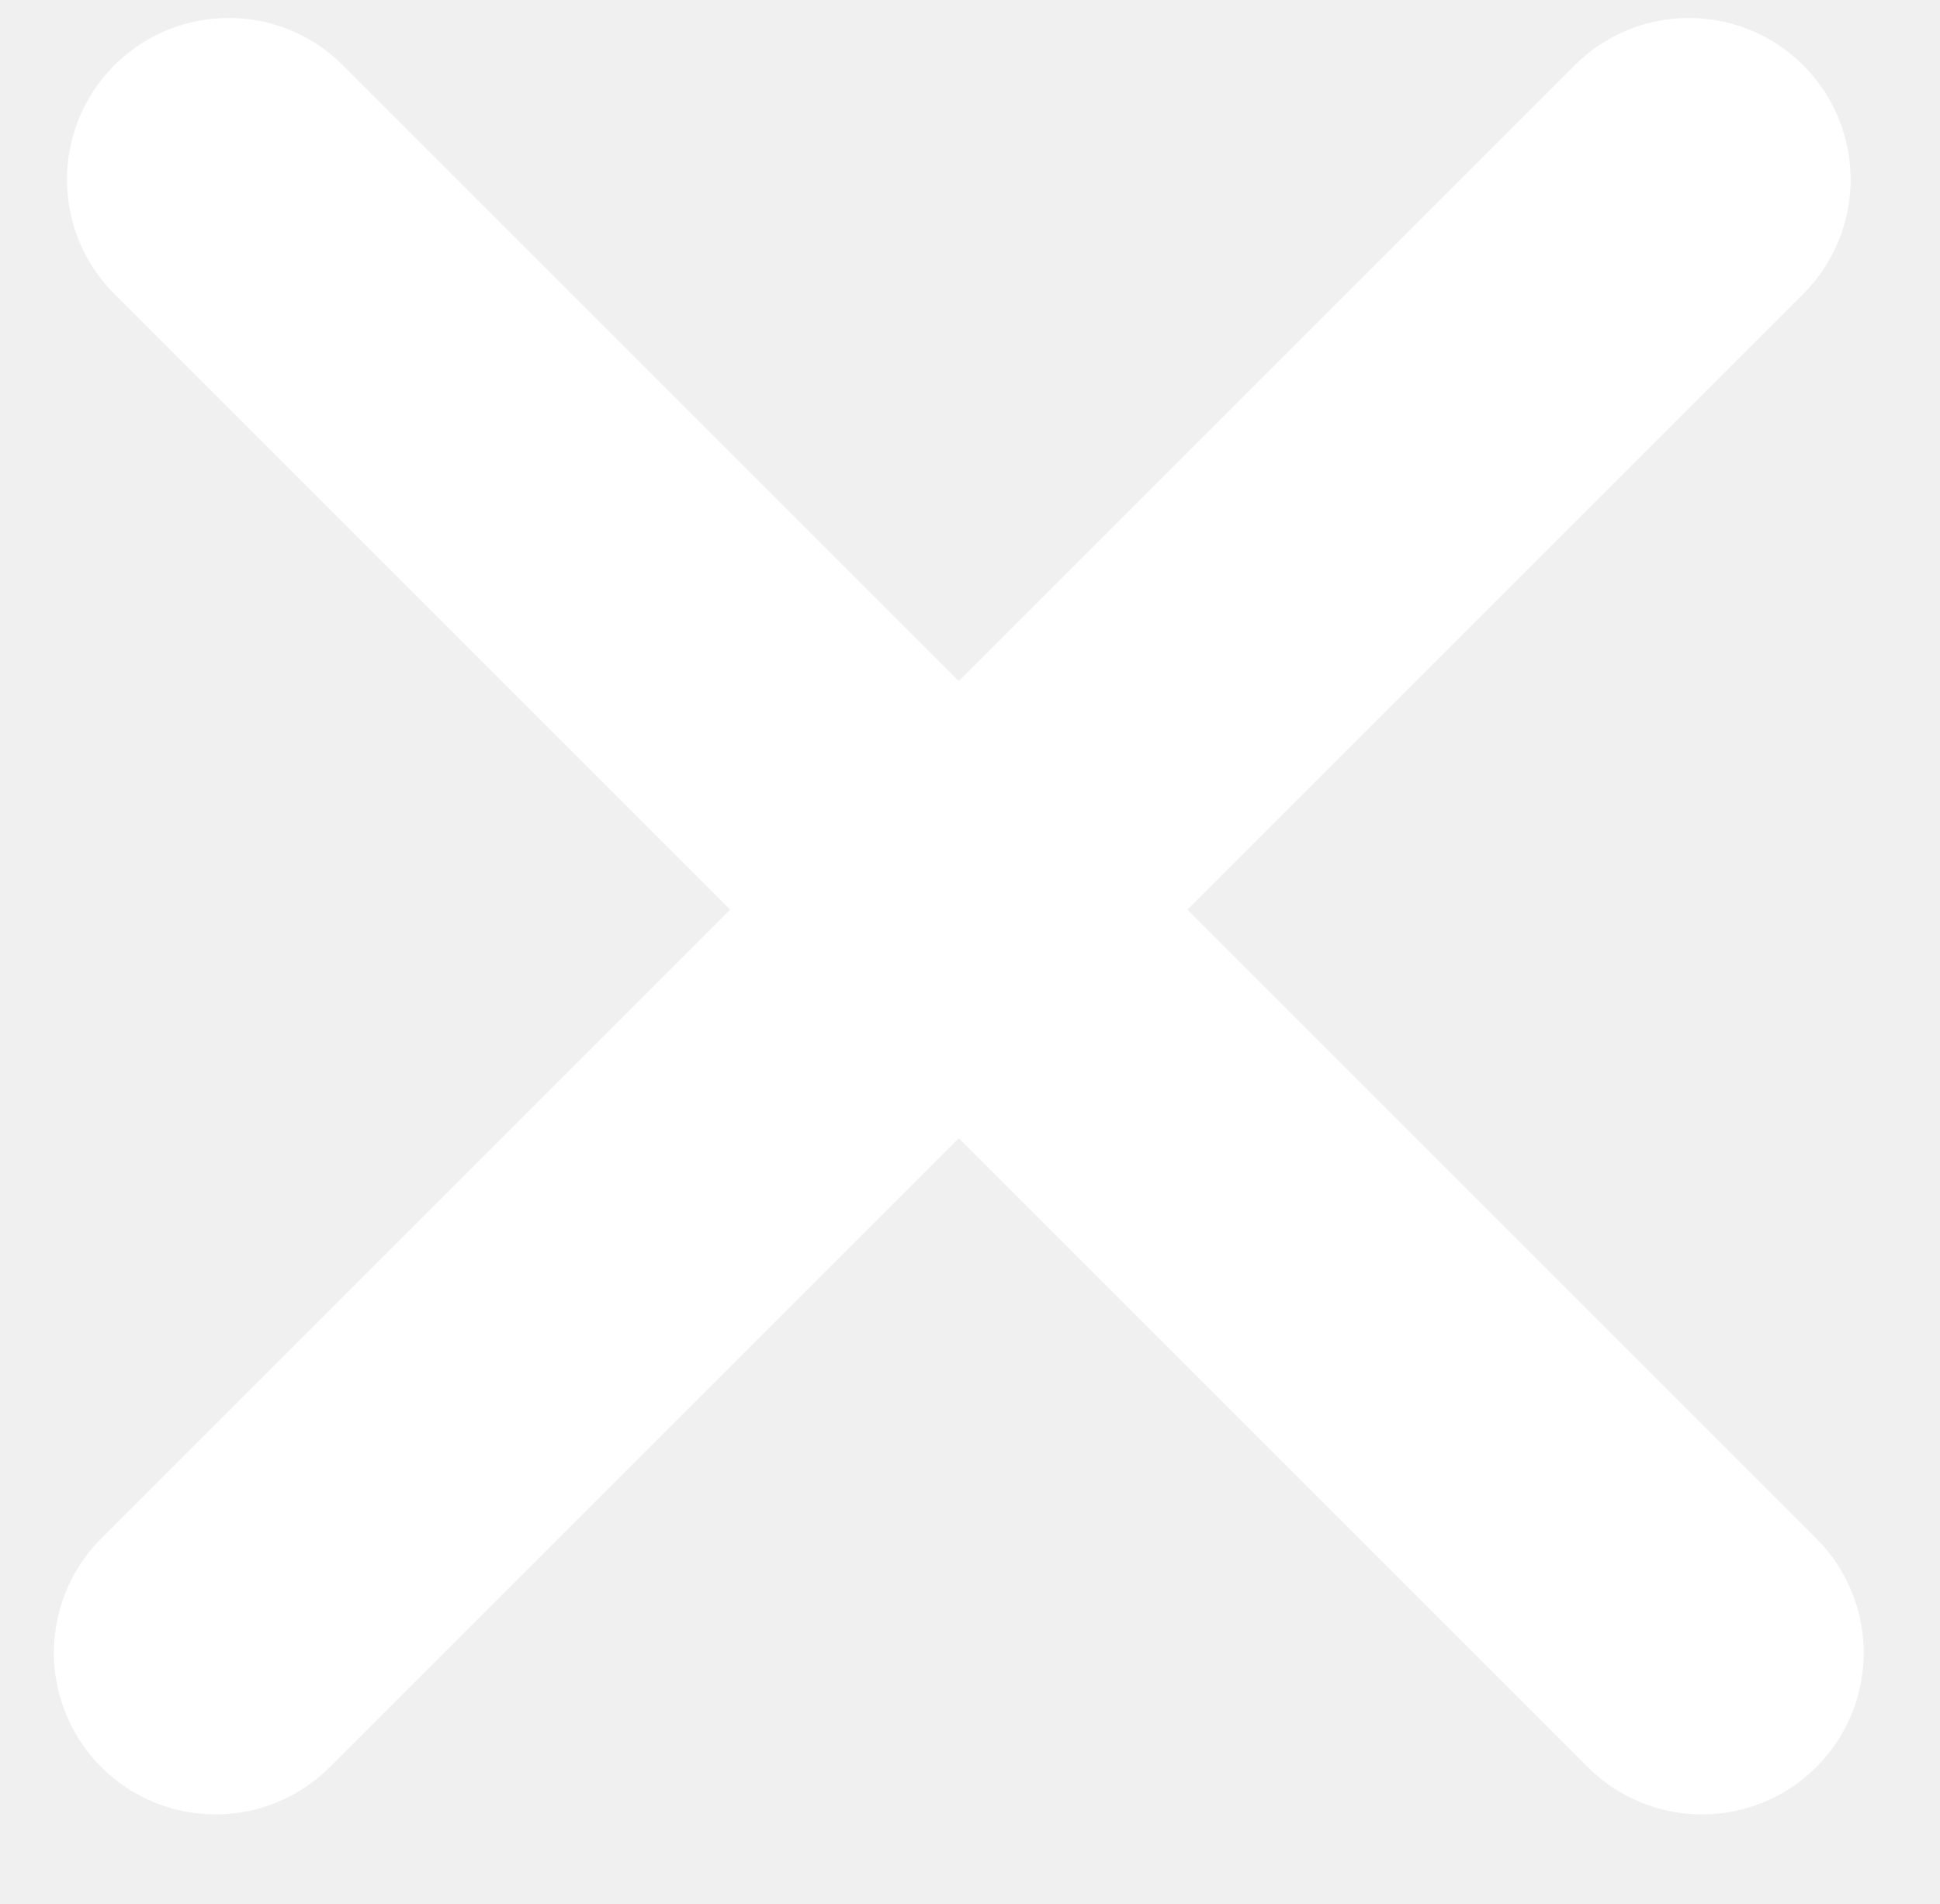
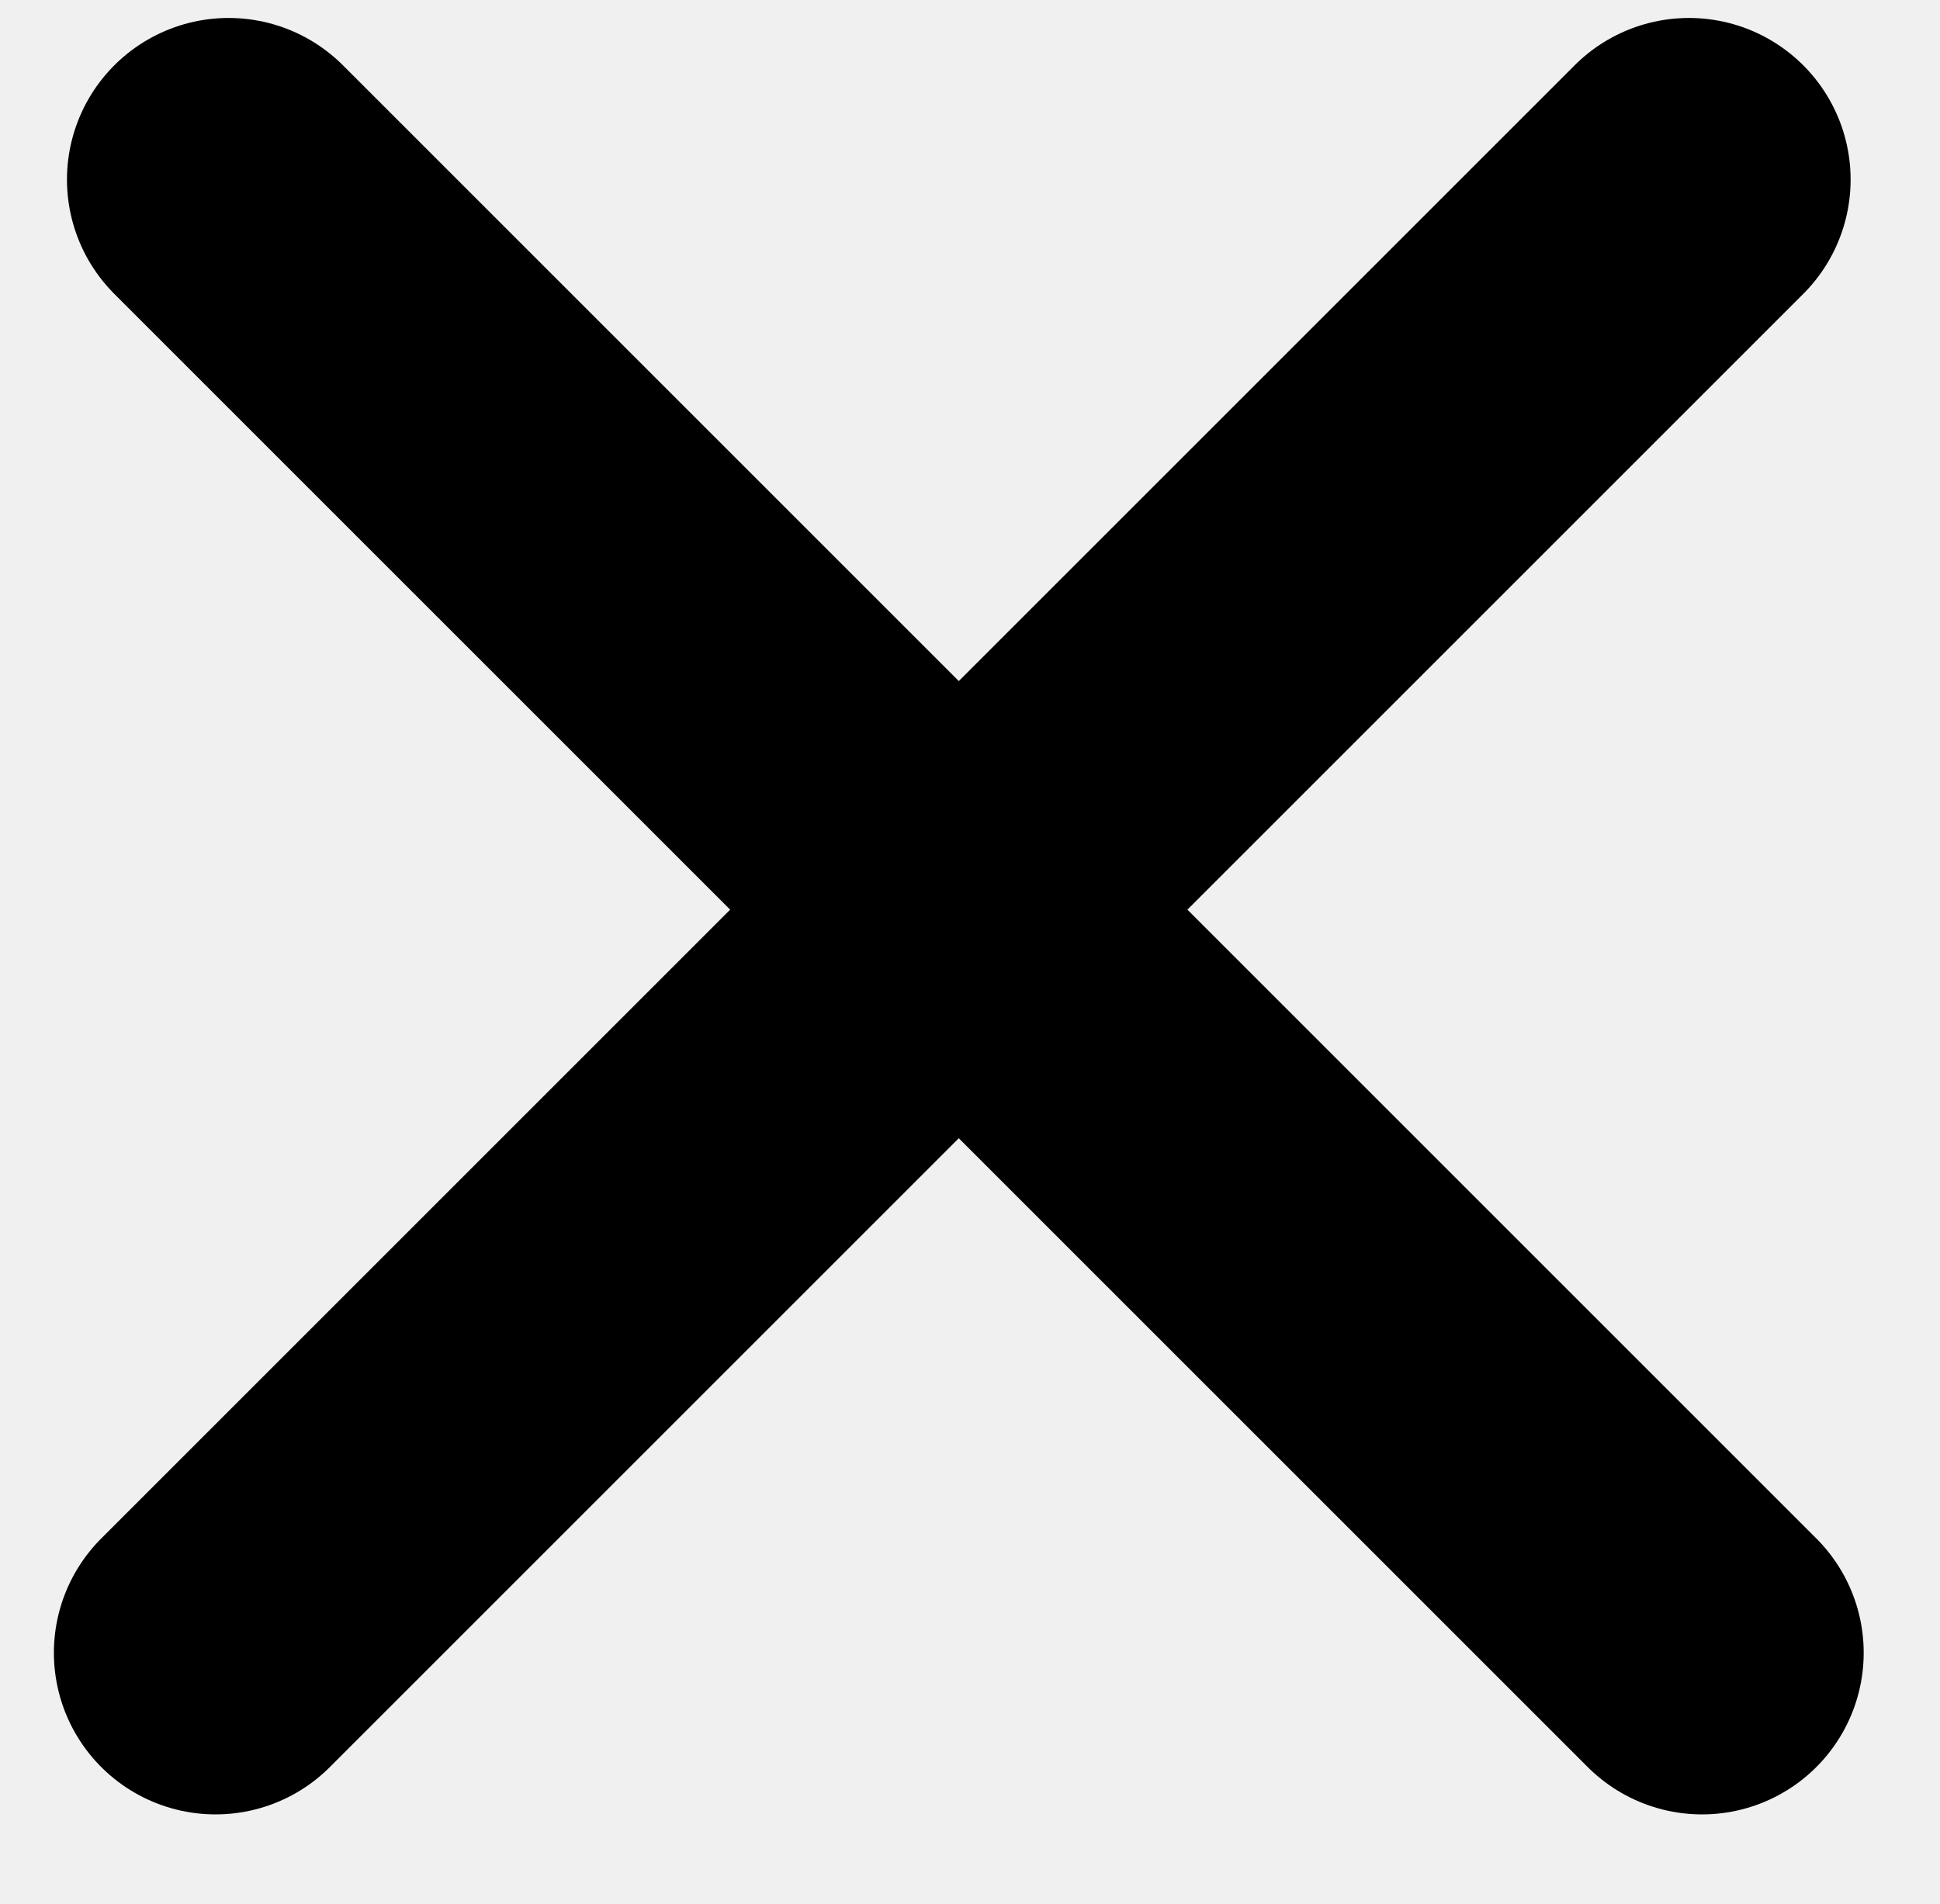
<svg xmlns="http://www.w3.org/2000/svg" viewBox="0 0 54 53" fill="none">
-   <line x1="6.364" y1="5" x2="47.376" y2="46.012" stroke="white" stroke-width="9" stroke-linecap="round" />
-   <line x1="6" y1="46.012" x2="47.012" y2="5" stroke="white" stroke-width="9" stroke-linecap="round" />
+   <line x1="6.364" y1="5" x2="47.376" y2="46.012" stroke="black" stroke-width="9" stroke-linecap="round" />
+   <line x1="6" y1="46.012" x2="47.012" y2="5" stroke="black" stroke-width="9" stroke-linecap="round" />
</svg>
